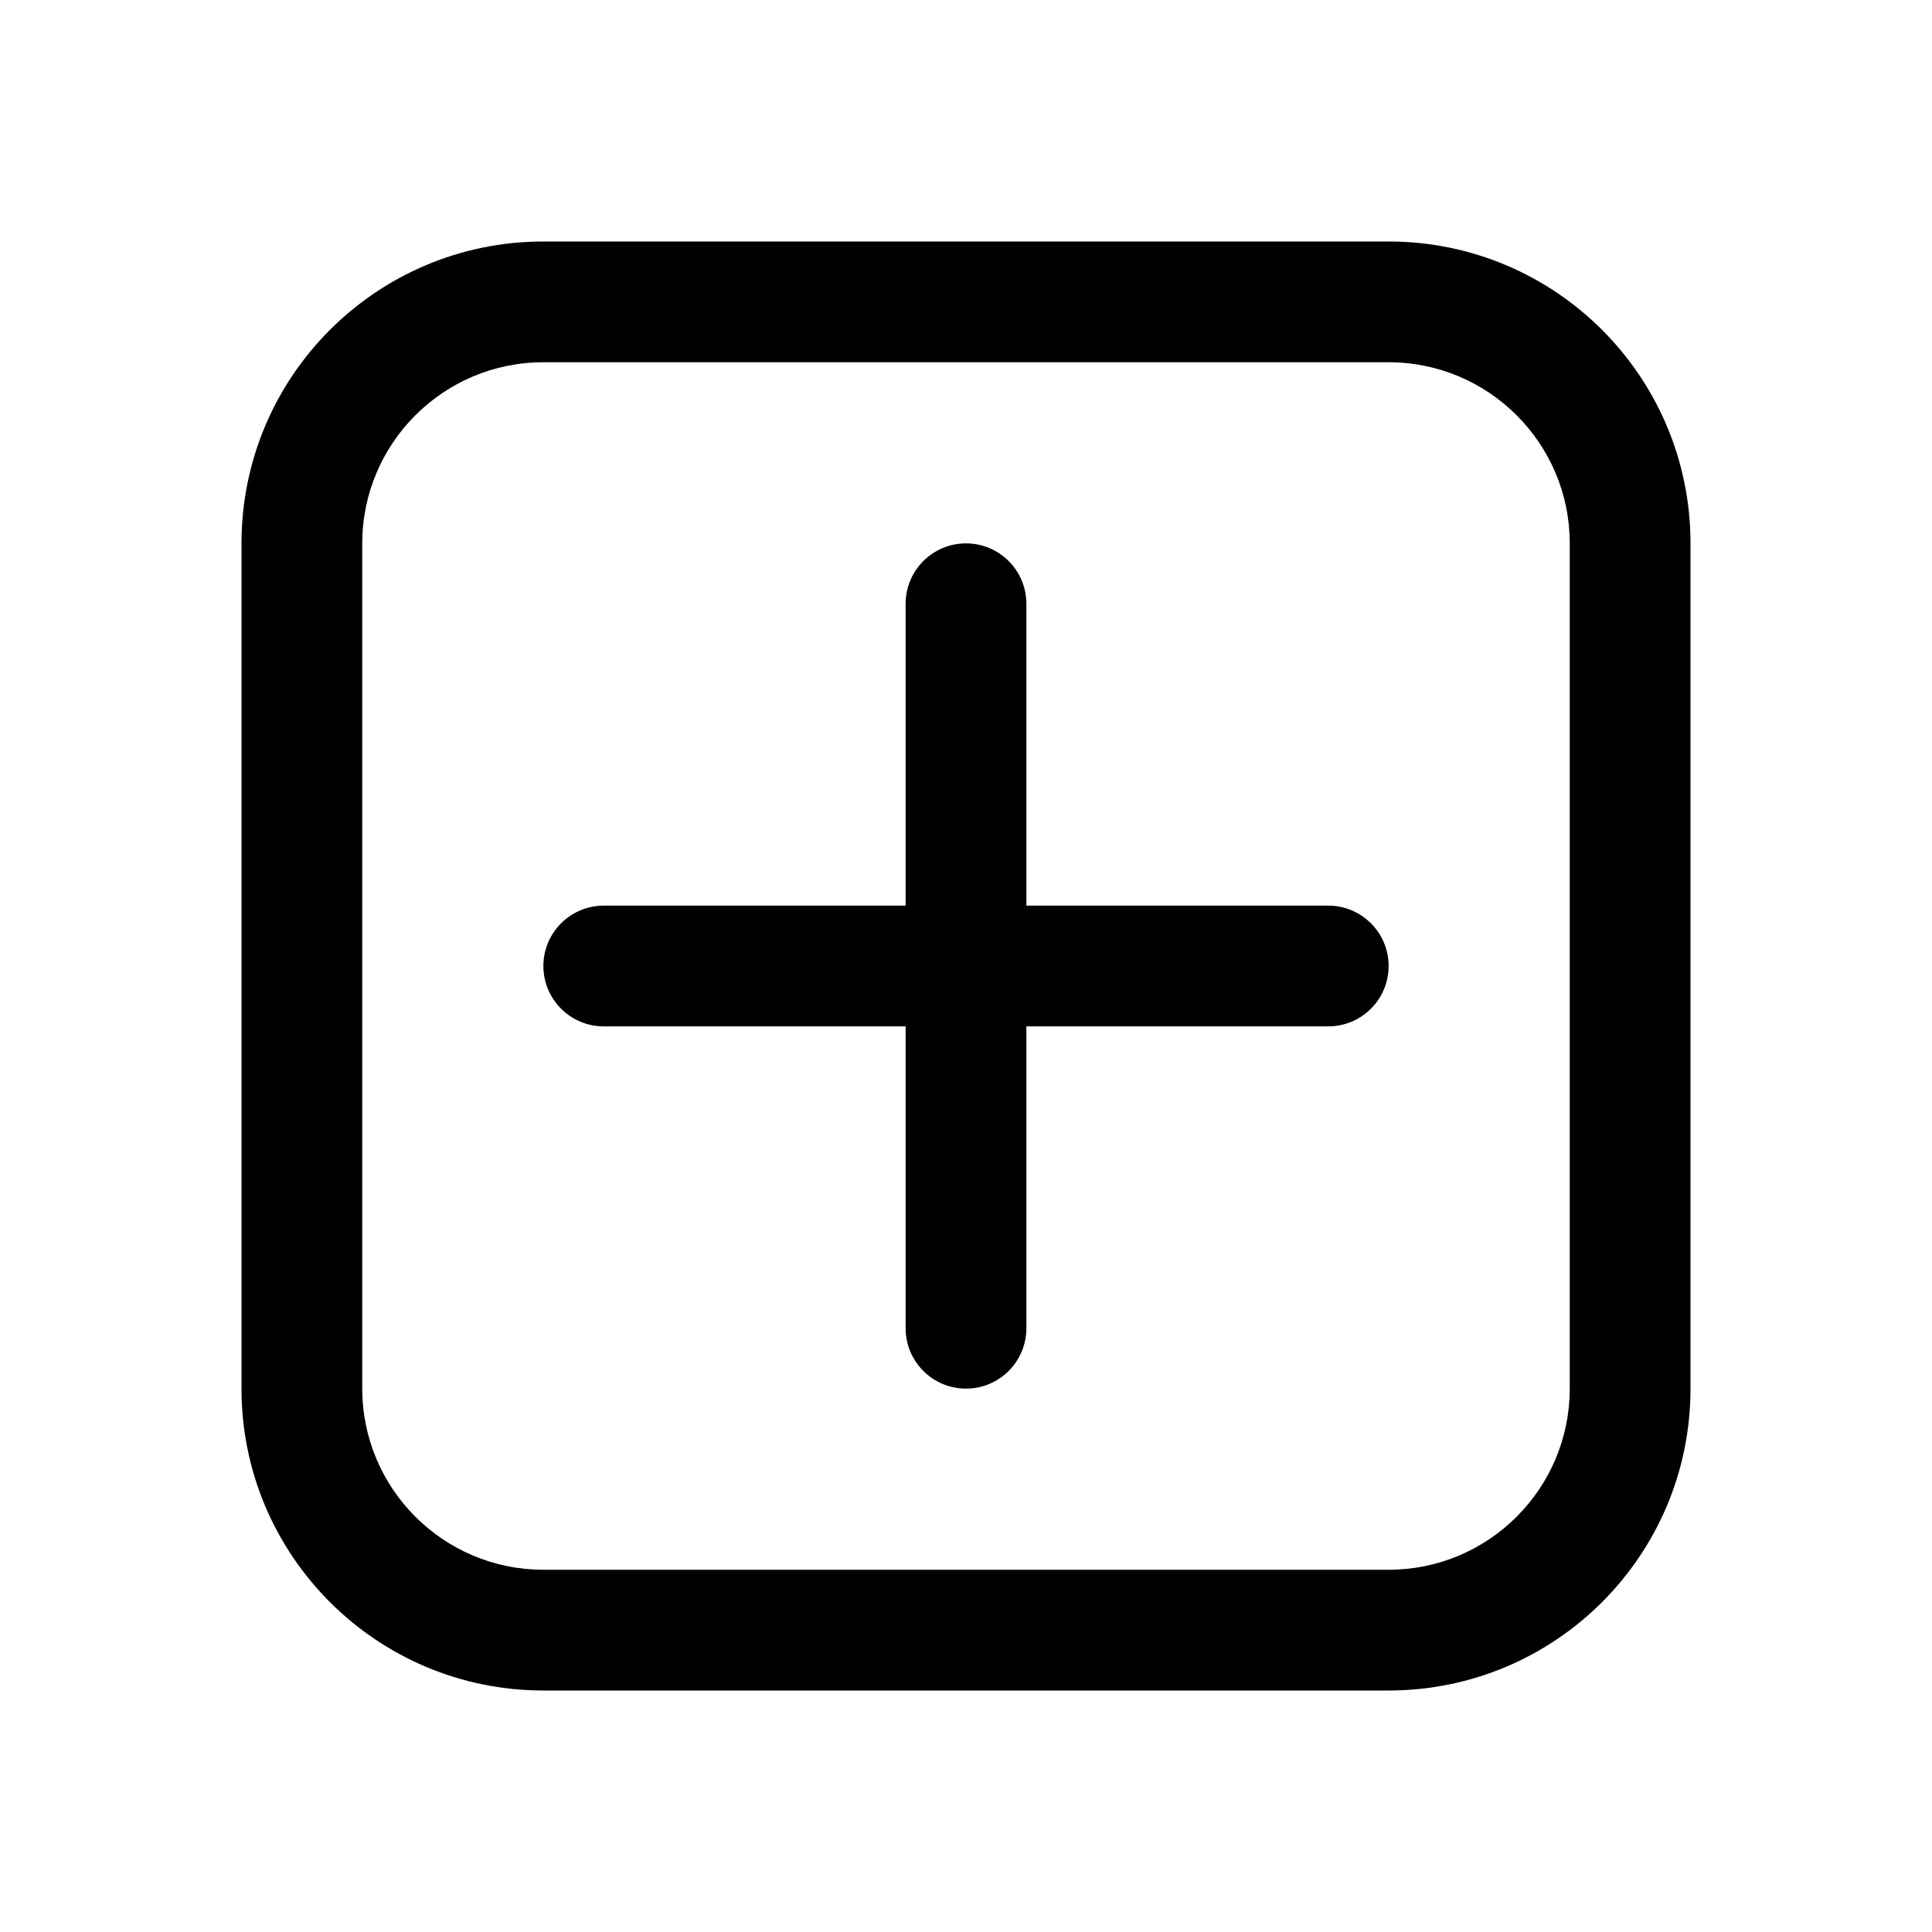
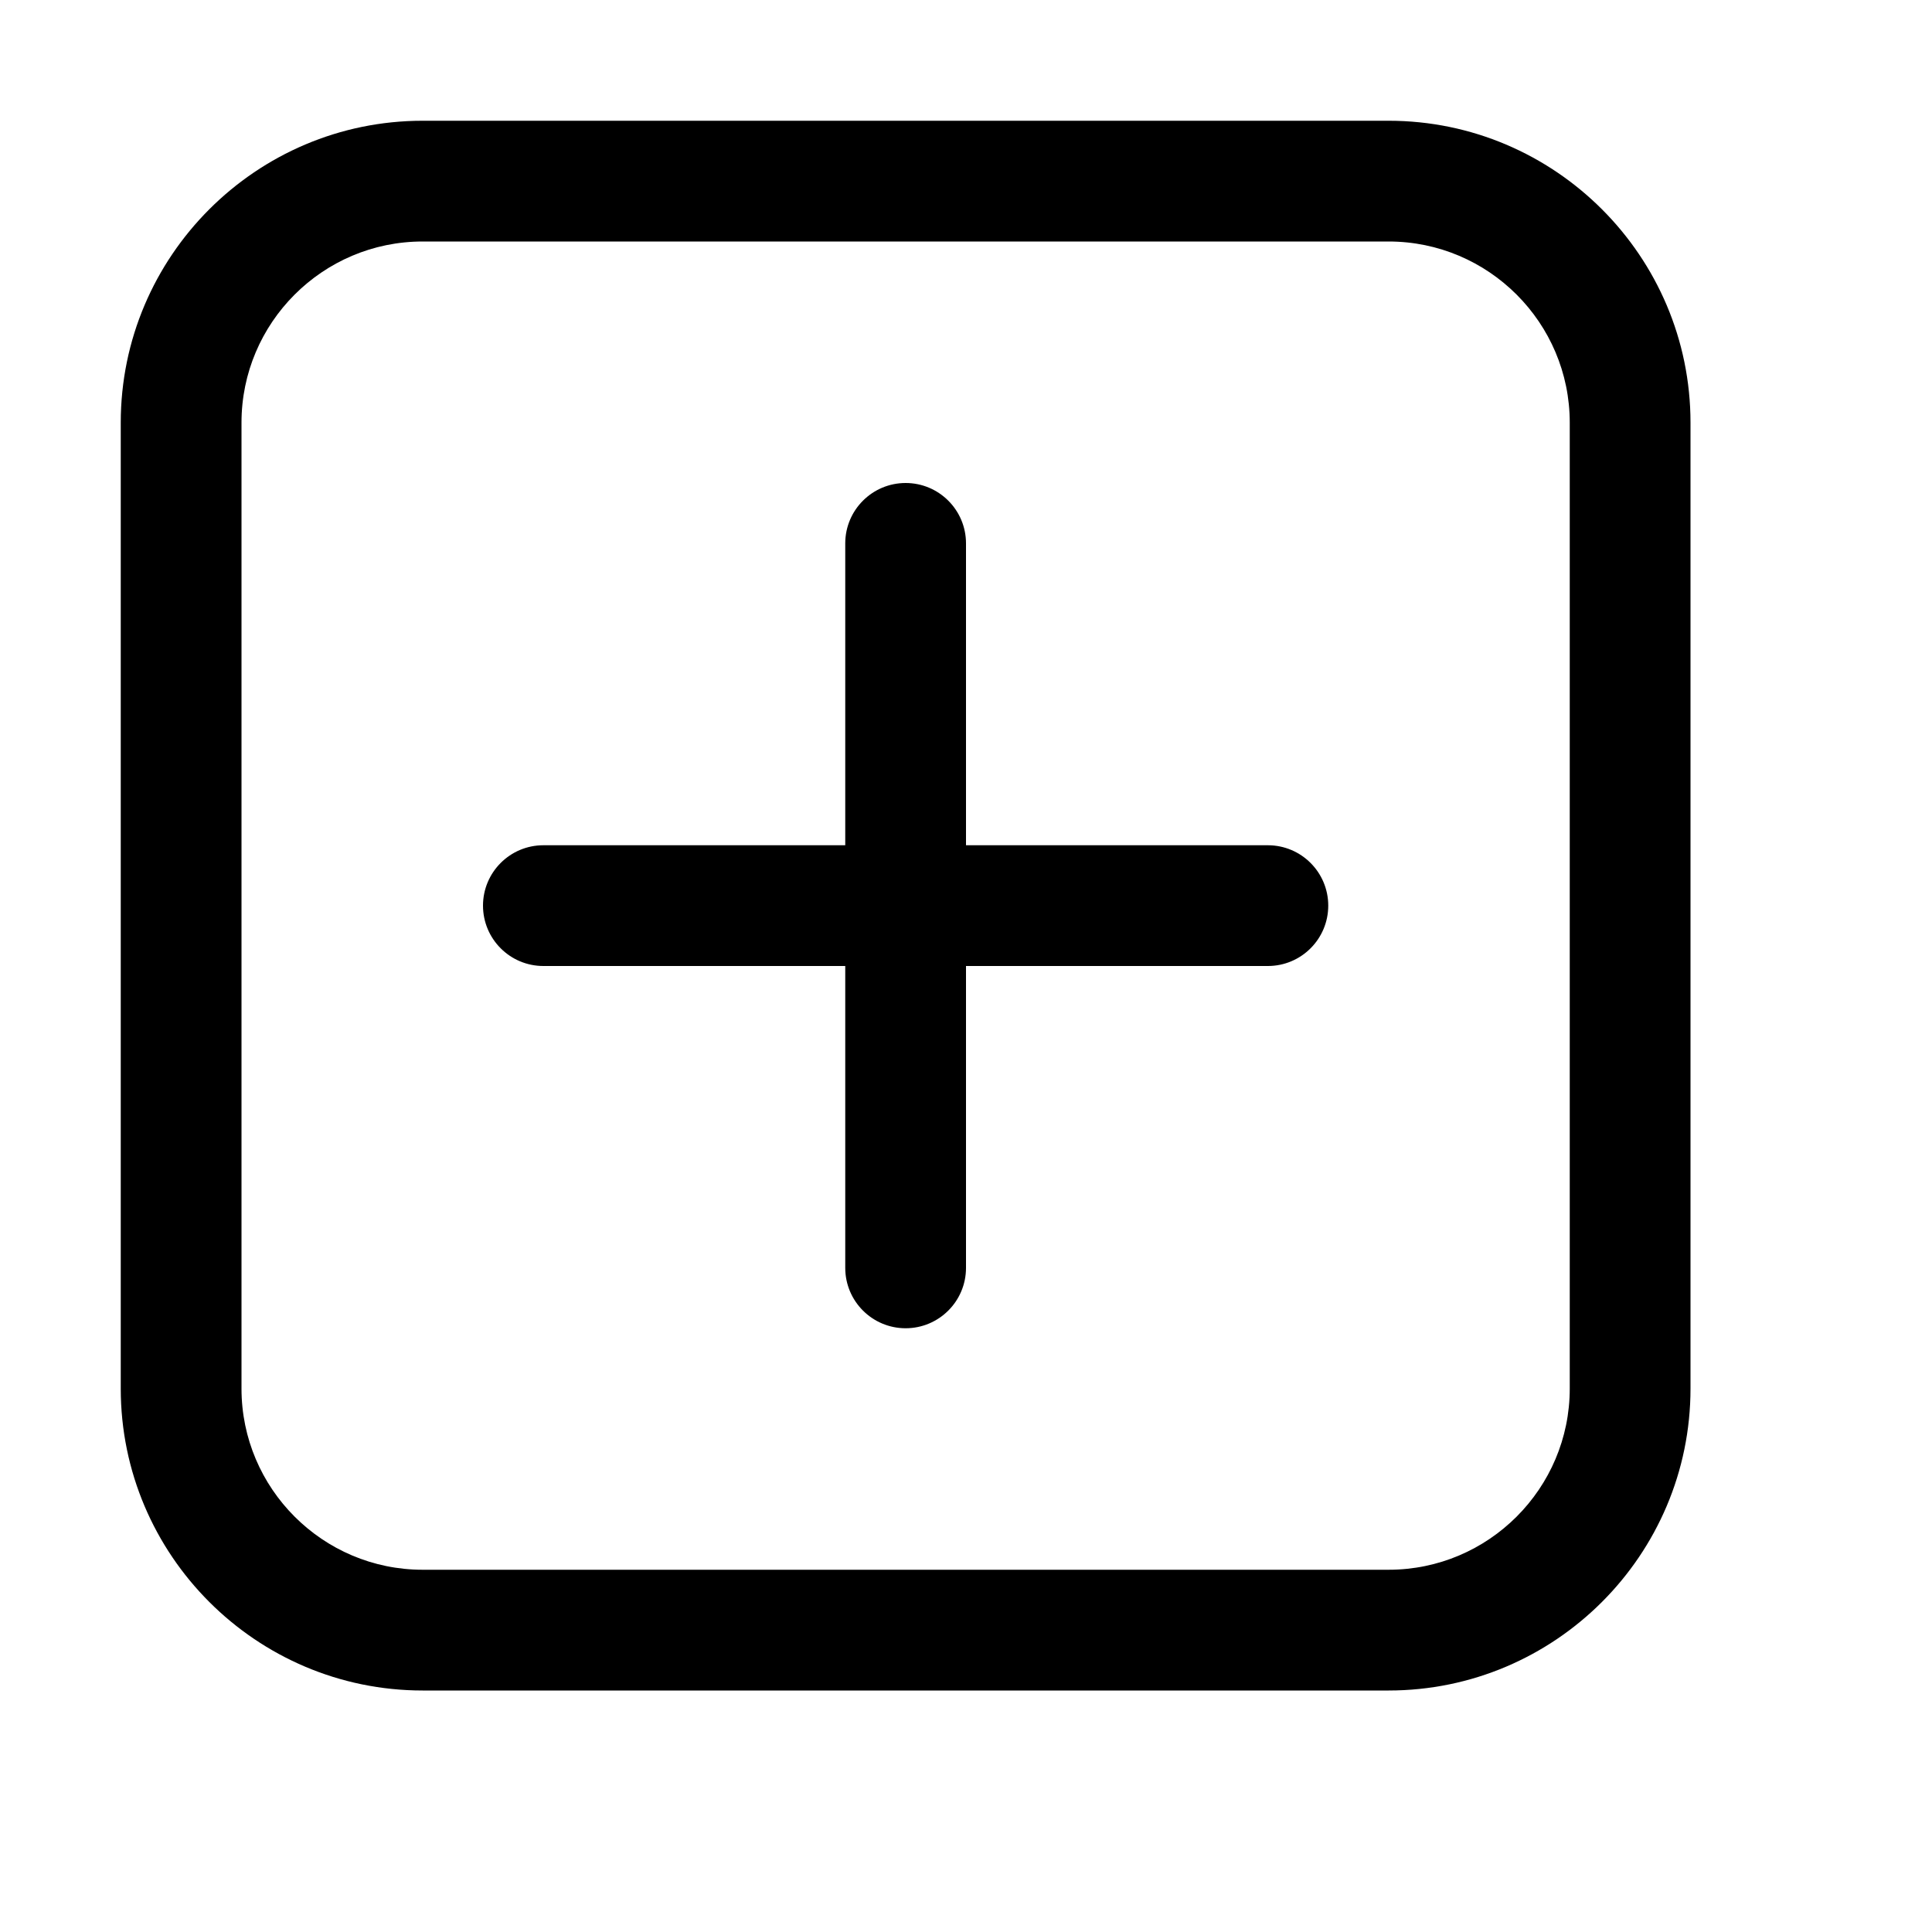
<svg xmlns="http://www.w3.org/2000/svg" width="16" height="16" viewBox="0 0 16 16" fill="currentColor">
-   <path d="M2 4.5C2 3.119 3.119 2 4.5 2H11.5C12.881 2 14 3.119 14 4.5V11.5C14 12.881 12.881 14 11.5 14H4.5C3.119 14 2 12.881 2 11.5V4.5ZM4.5 3C3.672 3 3 3.672 3 4.5V11.5C3 12.328 3.672 13 4.5 13H11.5C12.328 13 13 12.328 13 11.5V4.5C13 3.672 12.328 3 11.5 3H4.5ZM8 4.5C8.276 4.5 8.5 4.724 8.5 5V7.5H11C11.276 7.5 11.5 7.724 11.5 8C11.5 8.276 11.276 8.5 11 8.5H8.5V11C8.5 11.276 8.276 11.5 8 11.5C7.724 11.5 7.5 11.276 7.5 11V8.5H5C4.724 8.5 4.5 8.276 4.5 8C4.5 7.724 4.724 7.5 5 7.5H7.5V5C7.5 4.724 7.724 4.5 8 4.5Z" />
+   <path d="M11.5 1H3.5C2.122 1 1 2.122 1 3.5V11.5C1 12.878 2.122 14 3.5 14H11.5C12.878 14 14 12.878 14 11.5V3.5C14 2.122 12.878 1 11.5 1ZM13 11.5C13 12.327 12.327 13 11.5 13H3.5C2.673 13 2 12.327 2 11.5V3.5C2 2.673 2.673 2 3.5 2H11.5C12.327 2 13 2.673 13 3.5V11.5ZM11 7.5C11 7.776 10.776 8 10.5 8H8V10.5C8 10.776 7.776 11 7.5 11C7.224 11 7 10.776 7 10.5V8H4.5C4.224 8 4 7.776 4 7.5C4 7.224 4.224 7 4.5 7H7V4.5C7 4.224 7.224 4 7.5 4C7.776 4 8 4.224 8 4.5V7H10.5C10.776 7 11 7.224 11 7.5Z" />
</svg>
